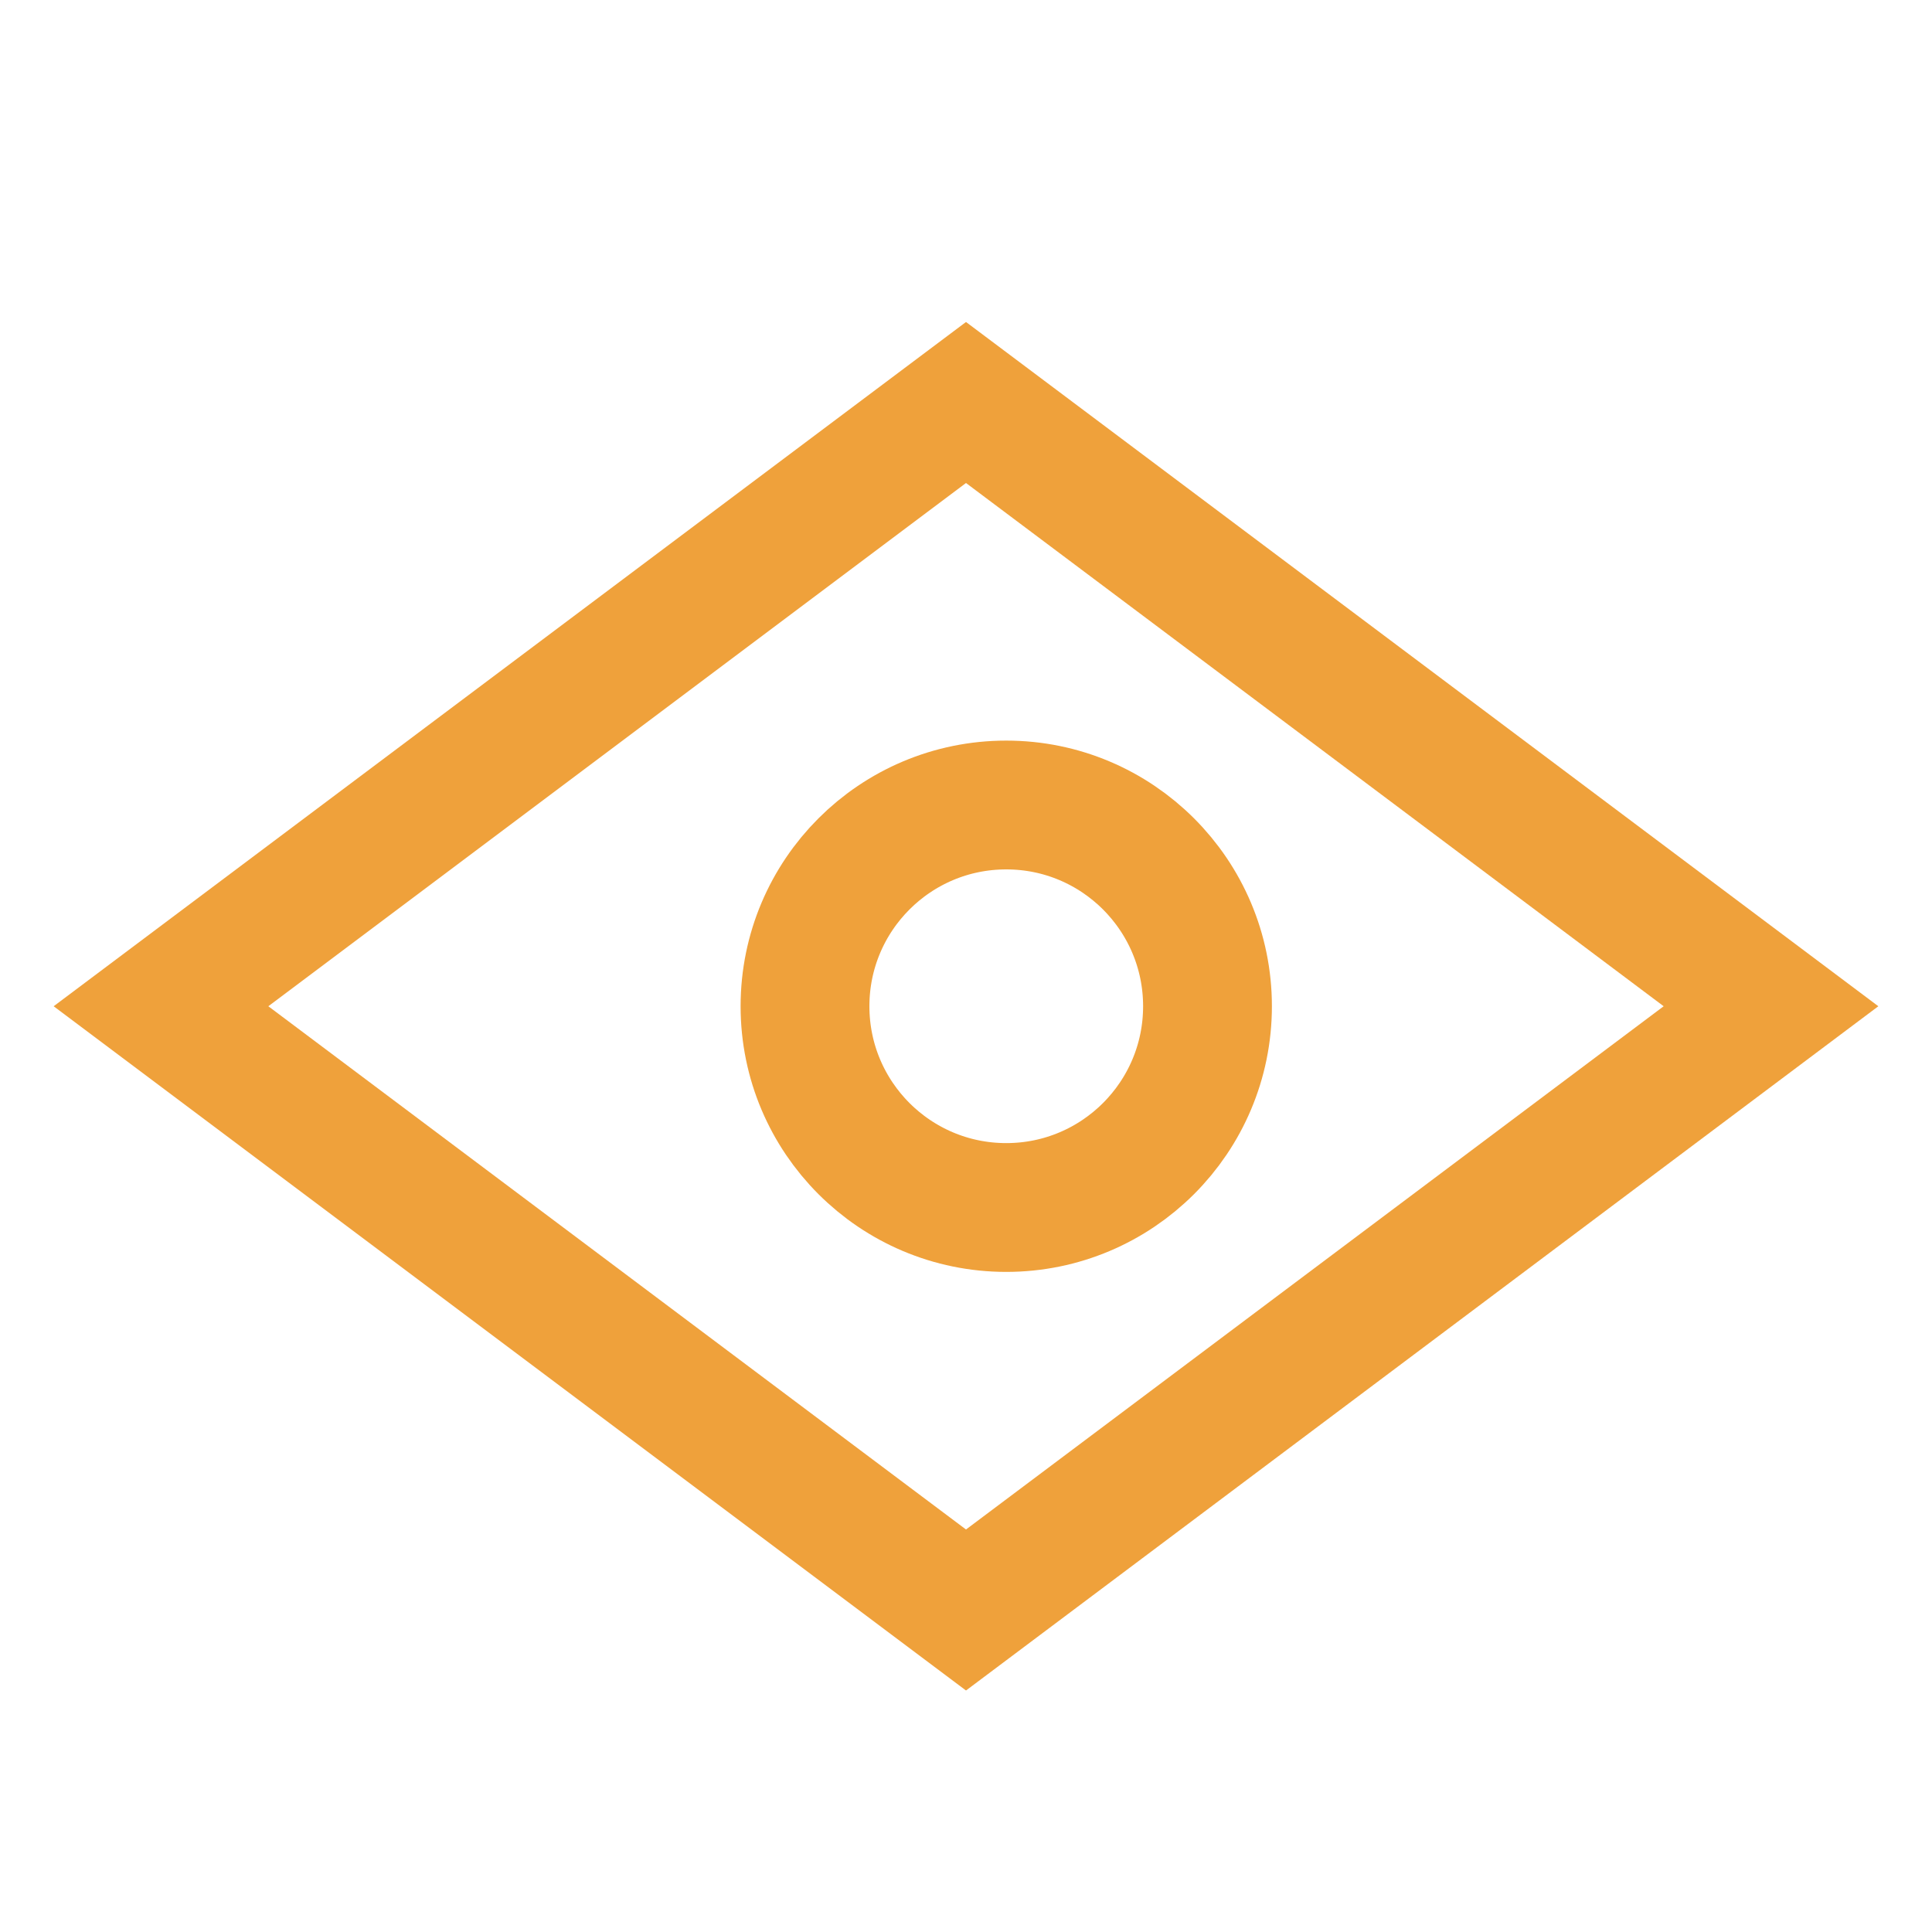
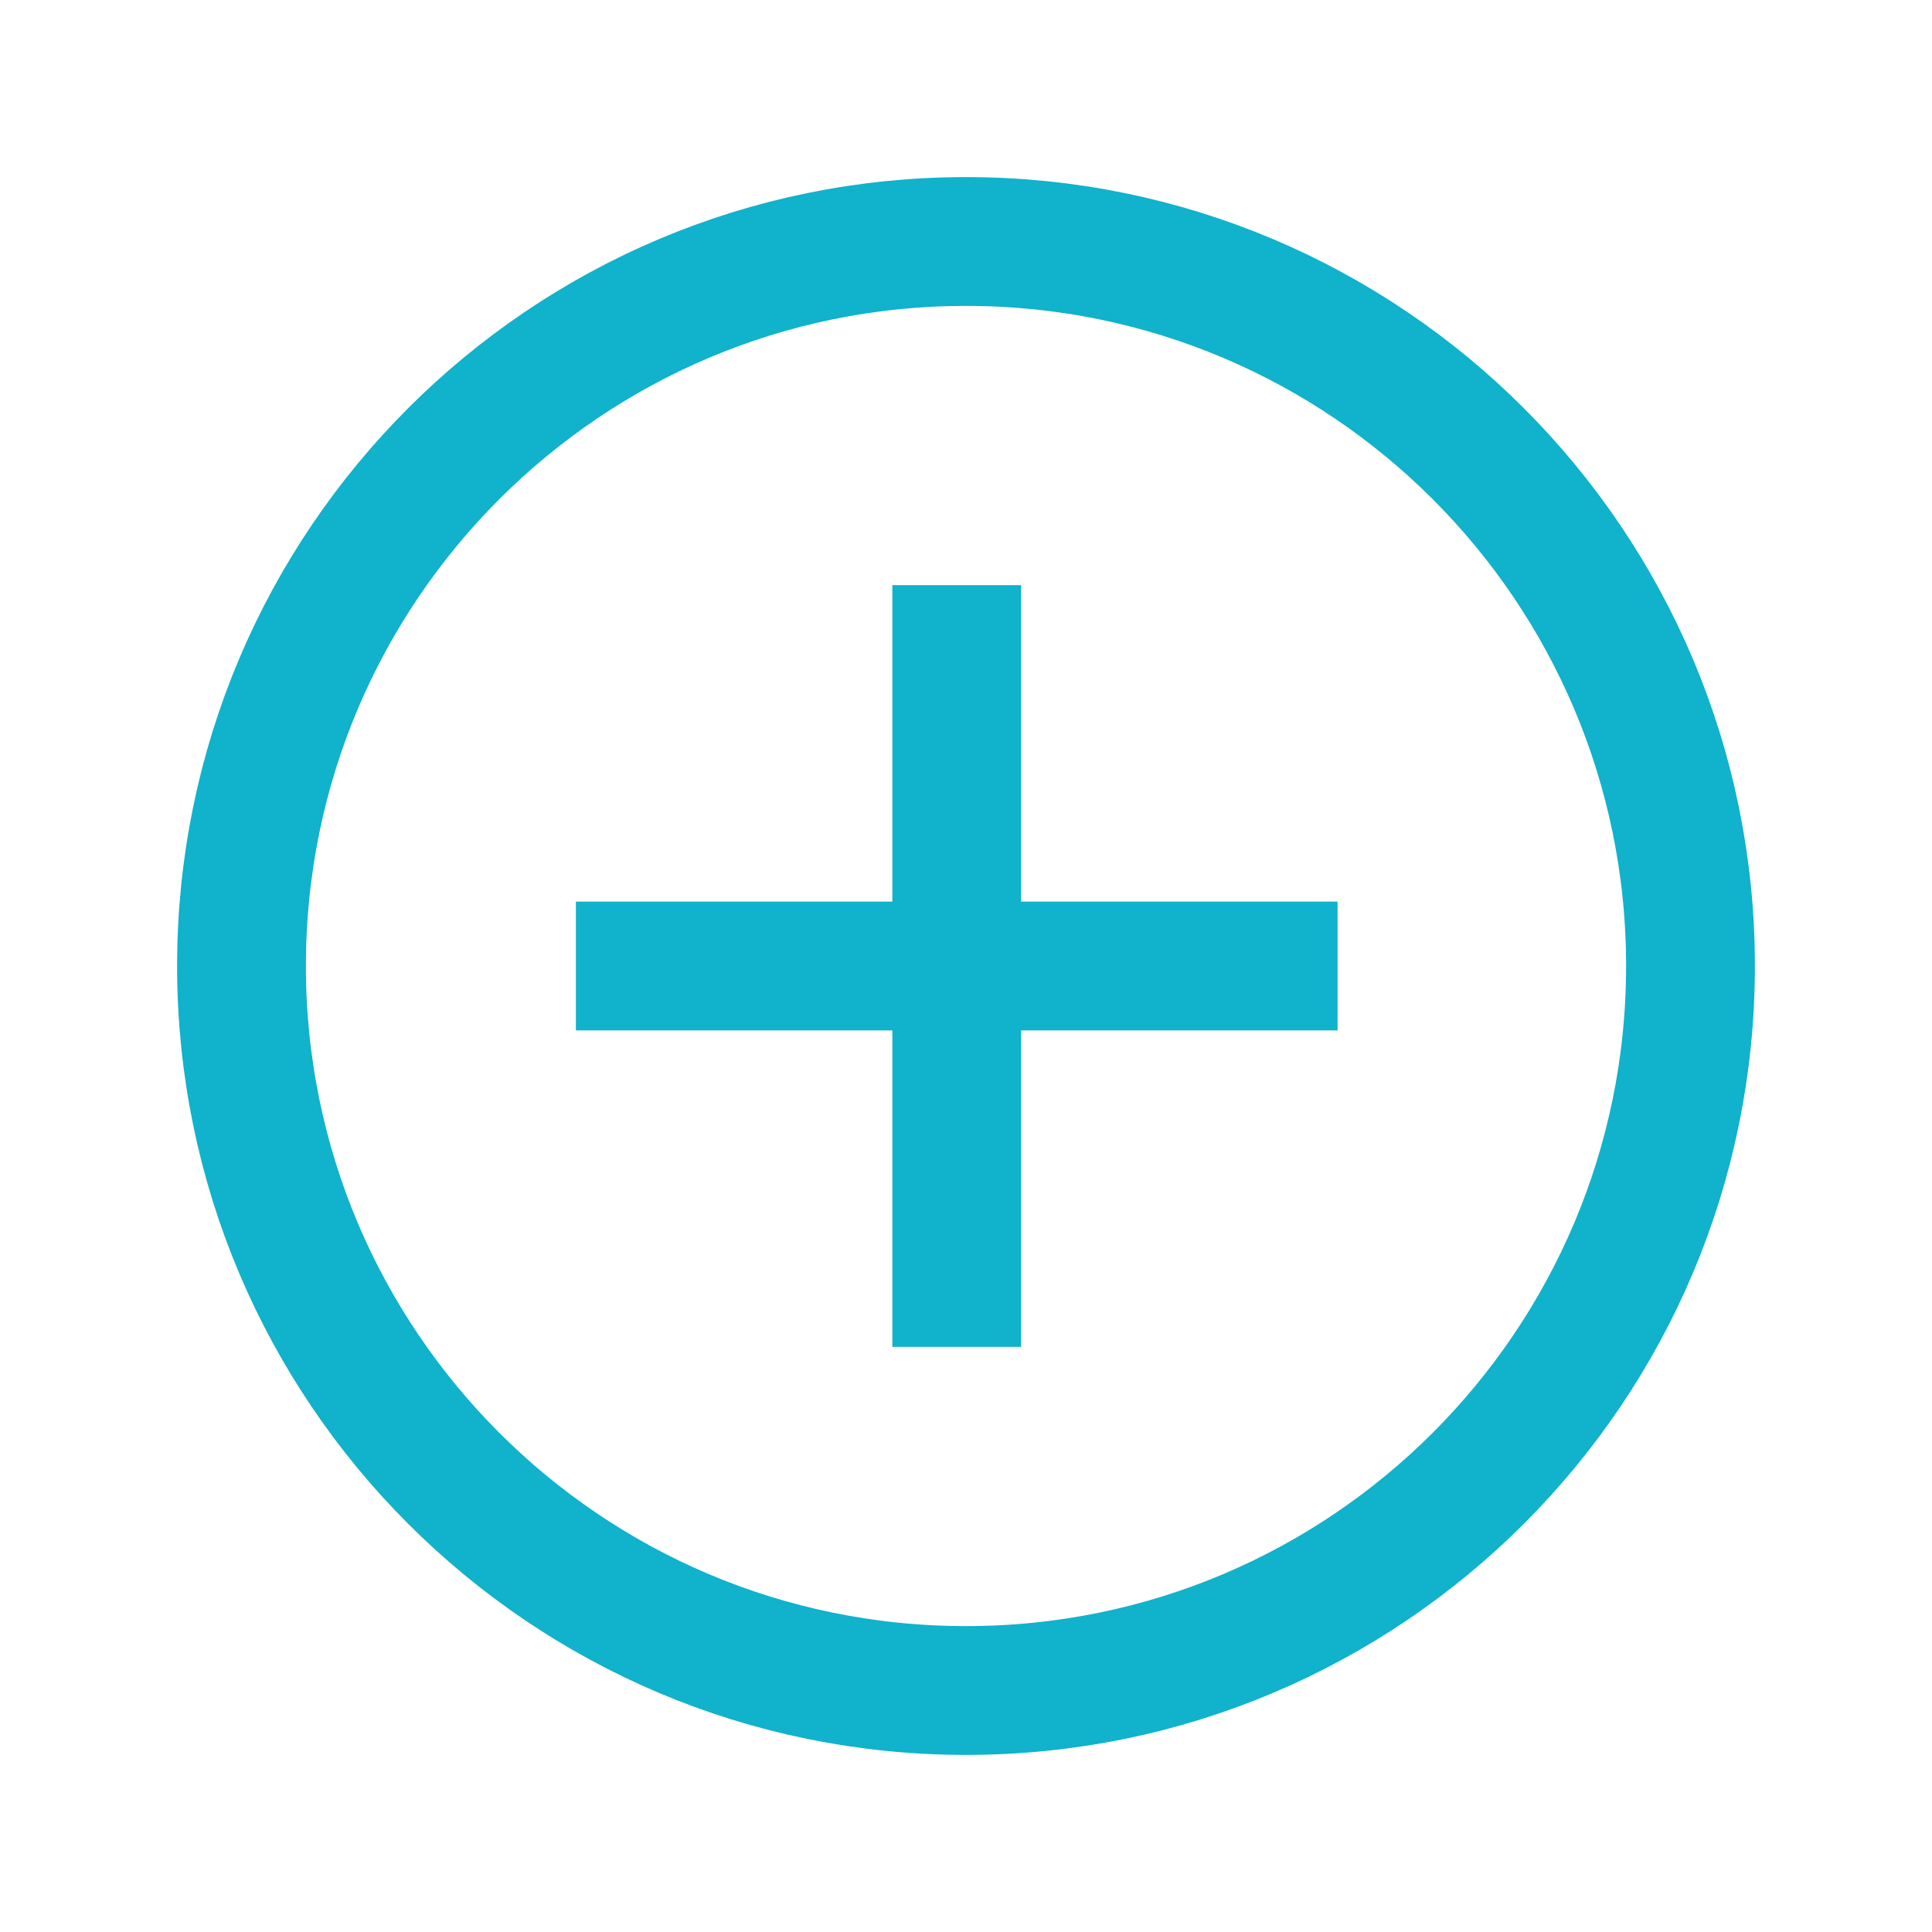
<svg xmlns="http://www.w3.org/2000/svg" width="24px" height="24px" viewBox="0 0 24 24" version="1.1">
-   <g id="结束备份-3" stroke="none" stroke-width="1" fill="none" fill-rule="evenodd">
-     <polygon id="多边形" stroke="#EFA13B" stroke-width="1.6" points="12 5 22 12.5 12 20 2 12.5" />
-     <circle id="椭圆形" stroke="#EFA13B" stroke-width="1.6" cx="12.5" cy="12.5" r="2.5" />
+   <g id="页面-1" stroke="none" stroke-width="1" fill="none" fill-rule="evenodd">
+     <g id="策略项目管理" transform="translate(-1290, -485)" stroke="#10B2CC" stroke-width="1.6">
+       <g id="流程控制" transform="translate(1268, 196)">
+         <g id="icon备份-3" transform="translate(12, 289)">
+           <g id="编组-16" transform="translate(10, 0)">
+             <g id="编组" transform="translate(2, 2)">
+               <g id="加" transform="translate(1, 1)">
+                 <circle id="椭圆形" cx="9" cy="9" r="9" />
+                 <line x1="4.154" y1="9" x2="13.616" y2="9" id="路径-3" />
+                 <line x1="8.885" y1="13.731" x2="8.885" y2="4.269" id="路径-3备份" />
+               </g>
+             </g>
+           </g>
+         </g>
+       </g>
+     </g>
  </g>
</svg>
